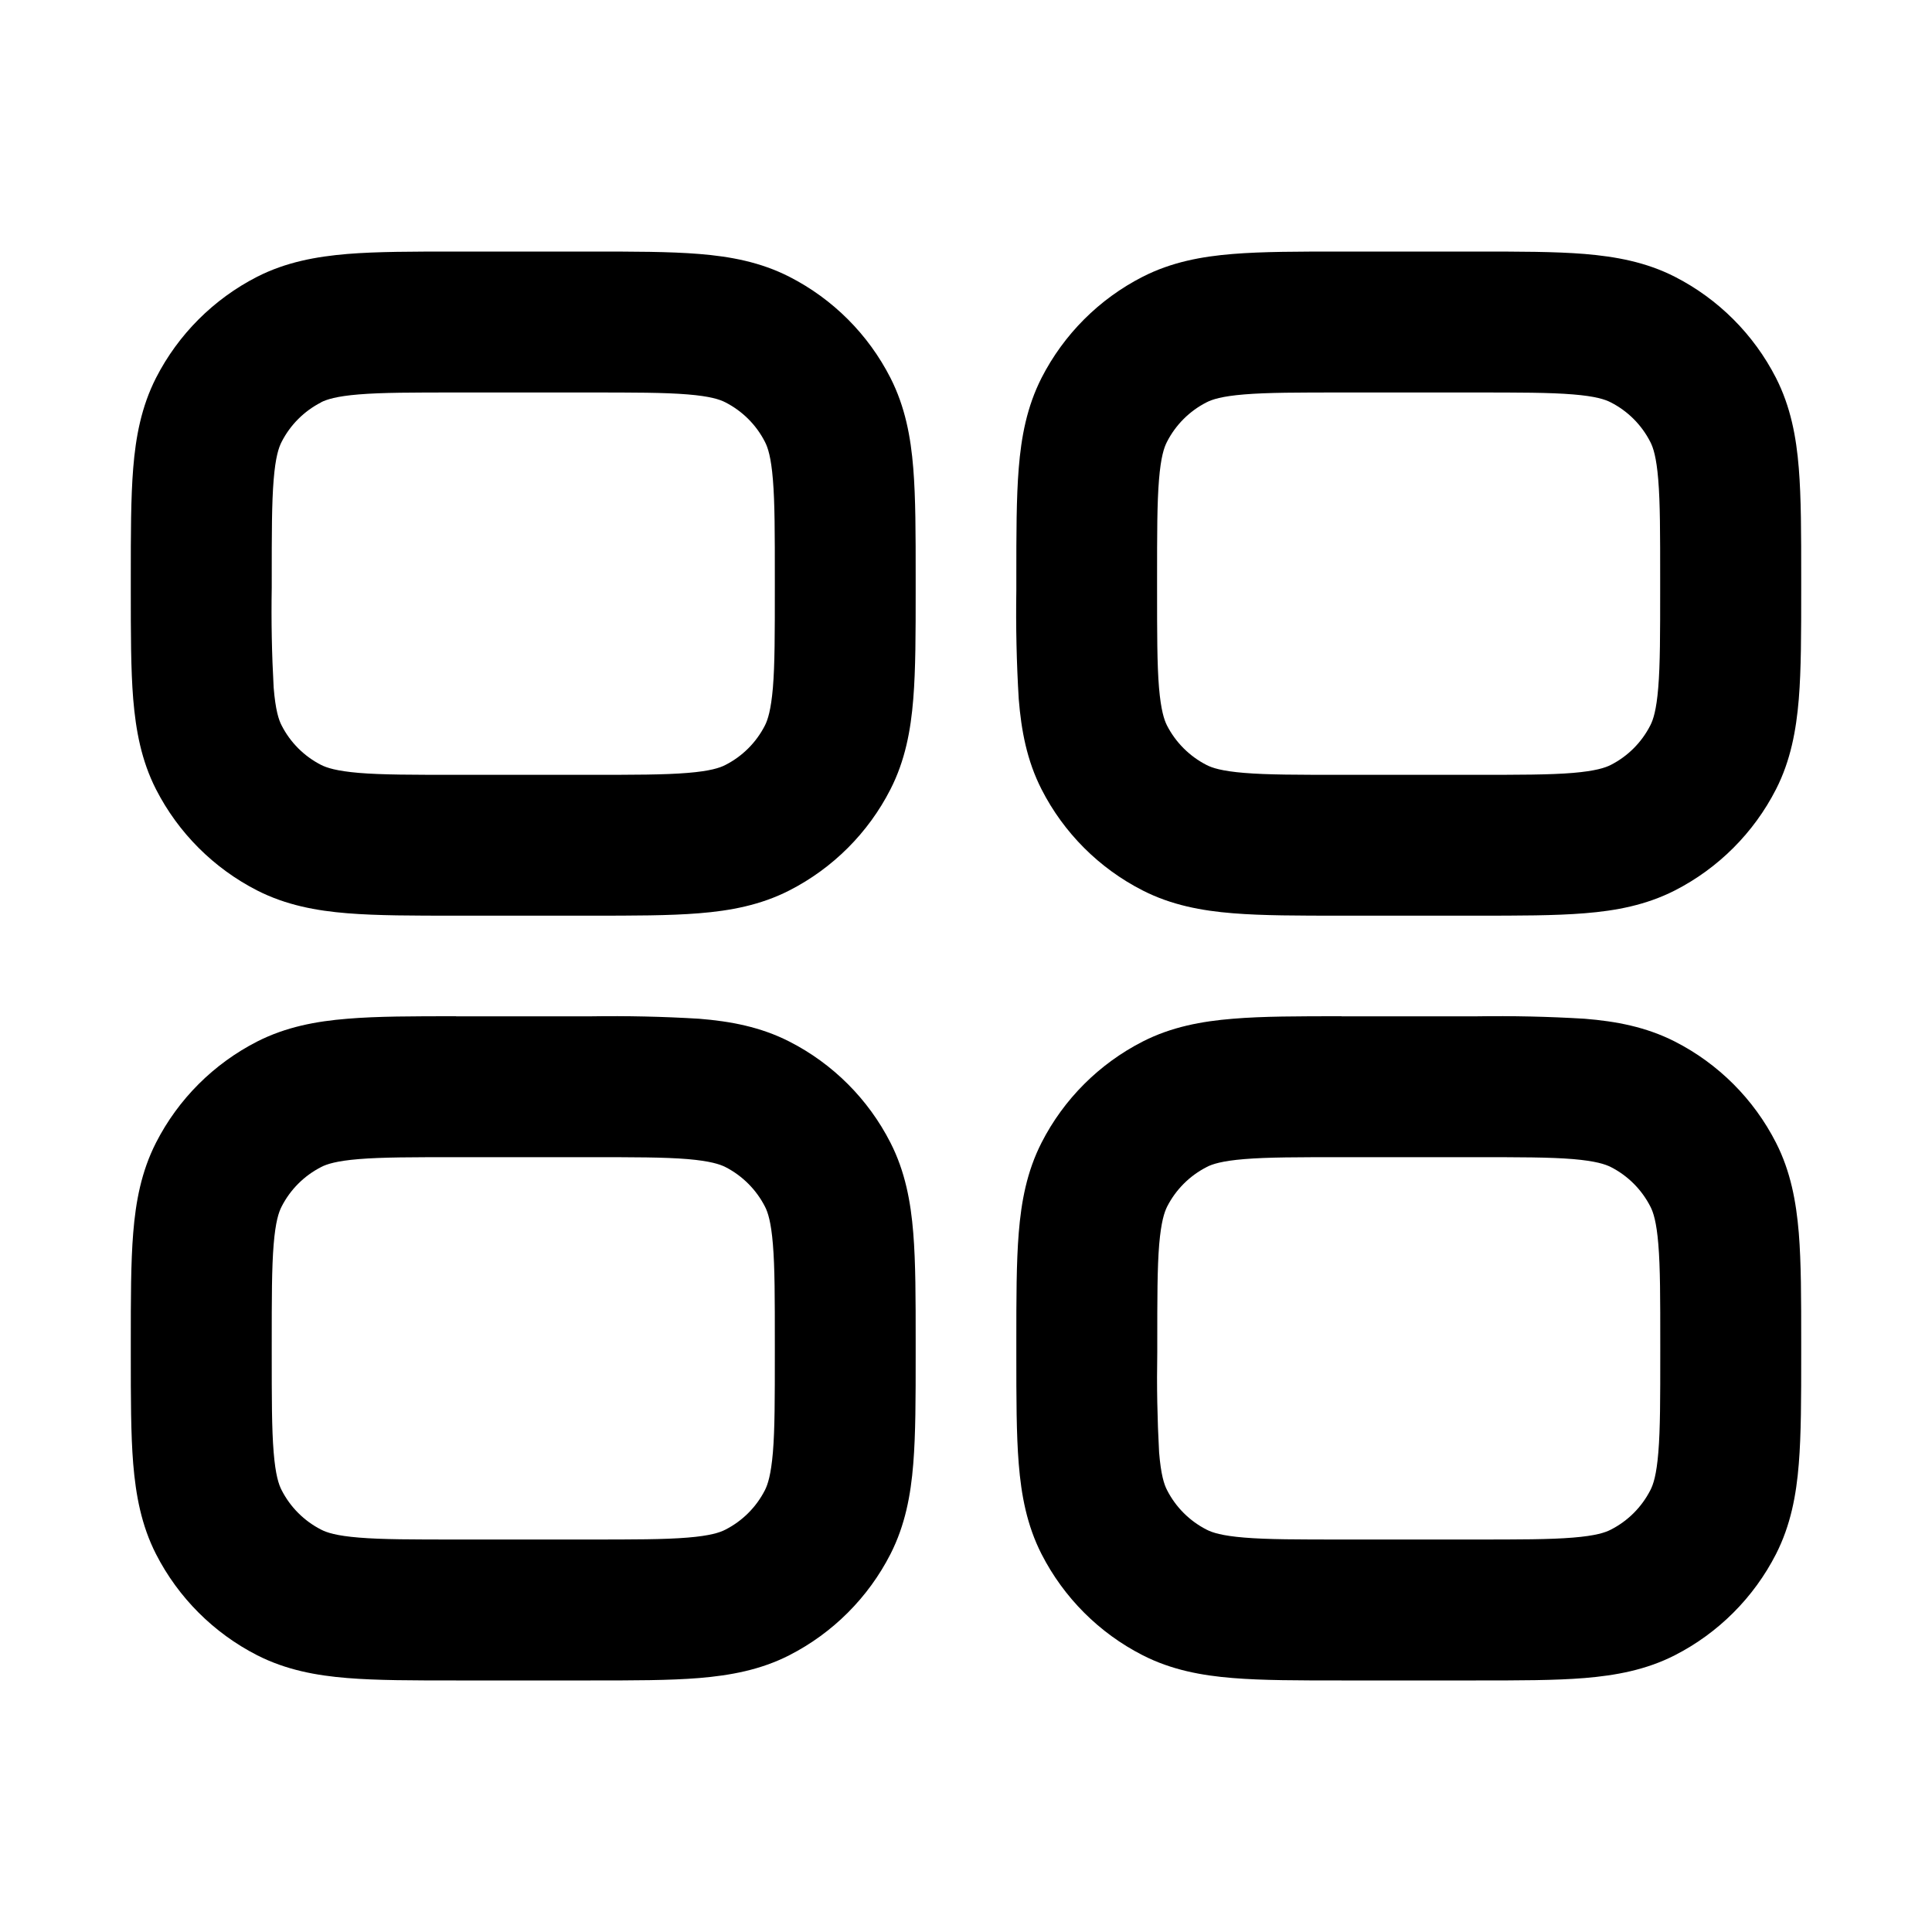
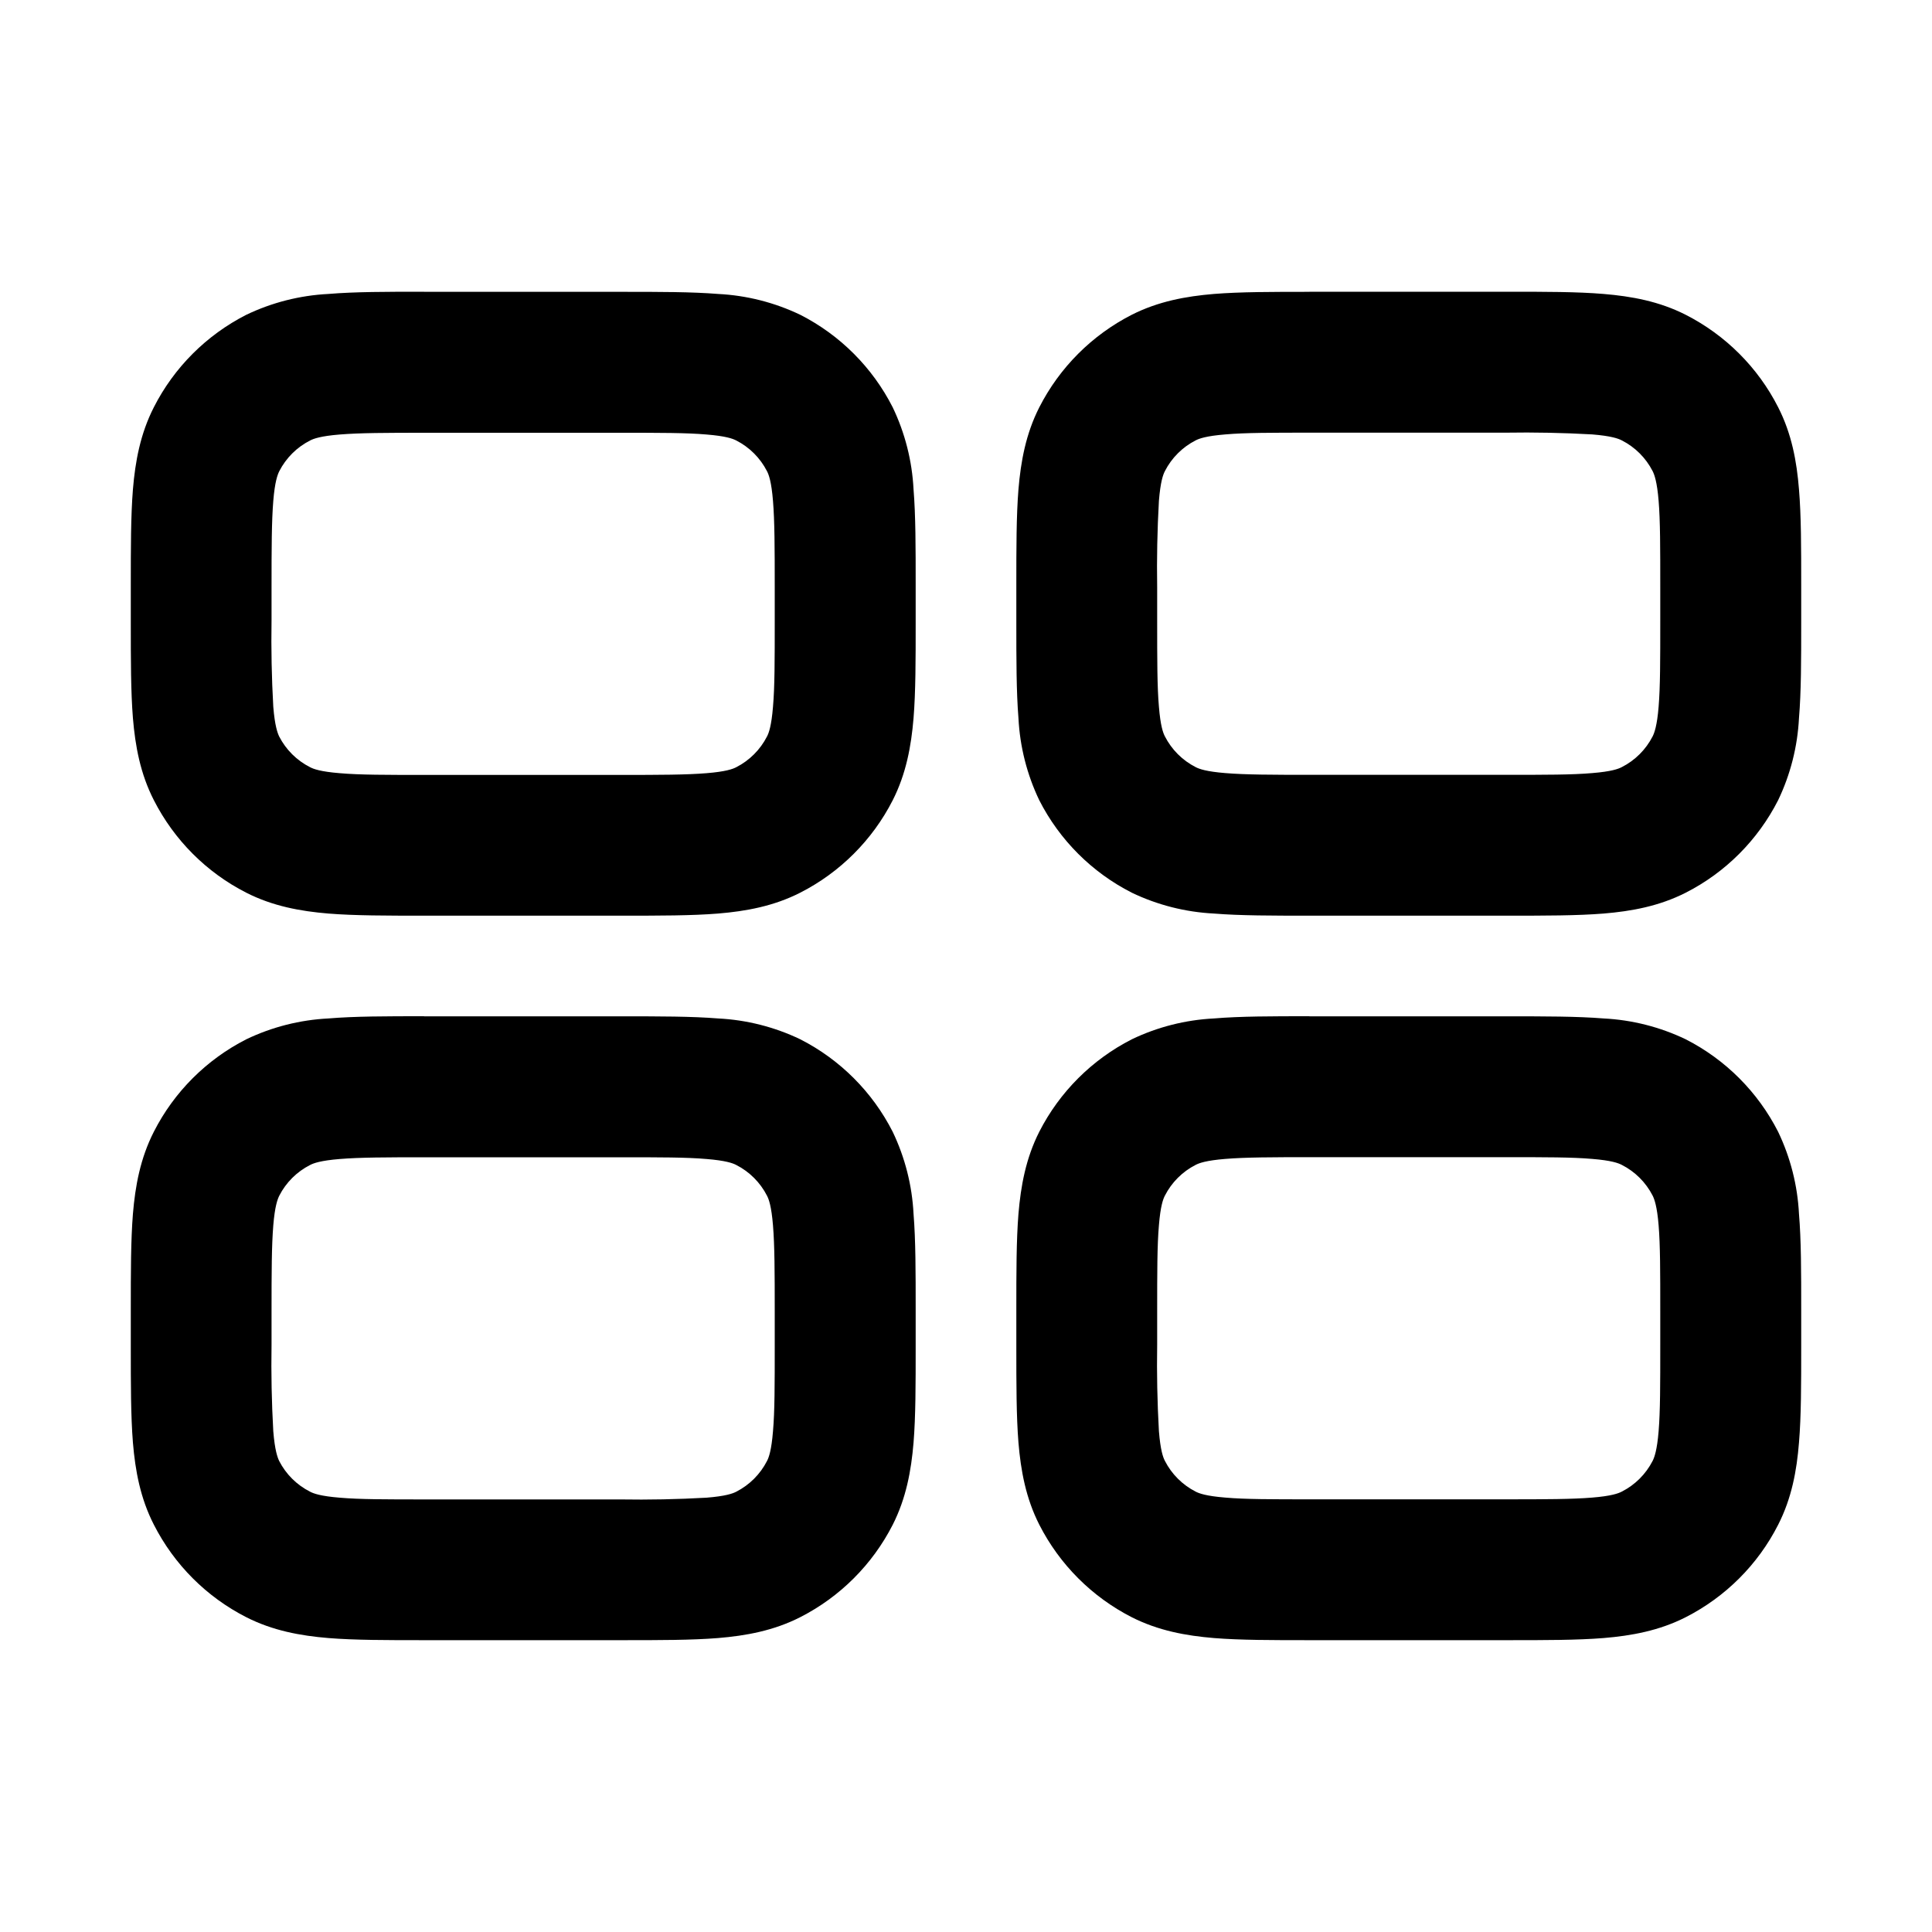
<svg xmlns="http://www.w3.org/2000/svg" width="20" height="20" fill="none">
-   <path d="M4.721 2.604c-.442 0-.817 0-1.125.025-.323.027-.635.084-.934.236-.45.23-.817.597-1.047 1.047-.152.299-.21.611-.236.934-.025.308-.025.683-.025 1.125v.141c0 .442 0 .818.025 1.125.027.323.084.636.236.934.23.45.597.817 1.047 1.047.299.152.611.21.934.236.308.025.683.025 1.125.025h1.391c.442 0 .818 0 1.125-.025.323-.026.636-.084.934-.236.45-.23.817-.596 1.047-1.047.152-.298.21-.61.236-.934.025-.307.025-.683.025-1.125v-.14c0-.443 0-.818-.025-1.126-.026-.323-.084-.635-.236-.934a2.396 2.396 0 0 0-1.047-1.047c-.298-.152-.61-.21-.934-.236-.307-.025-.683-.025-1.125-.025h-1.39Zm-1.397 1.56c.059-.029.158-.062.39-.081.242-.02.557-.02 1.036-.02h1.333c.48 0 .794 0 1.036.02.232.019.332.052.39.082.176.09.32.233.41.41.03.058.063.157.082.39.02.241.02.556.02 1.035v.083c0 .48 0 .794-.02 1.036-.02.232-.053.332-.082.39a.937.937 0 0 1-.41.41c-.058.03-.158.063-.39.082-.242.02-.557.02-1.036.02H4.75c-.479 0-.794 0-1.035-.02-.233-.02-.332-.053-.39-.082a.937.937 0 0 1-.41-.41c-.03-.058-.063-.158-.082-.39a14.24 14.24 0 0 1-.02-1.036V6c0-.479 0-.794.02-1.035.019-.233.052-.332.082-.39a.937.937 0 0 1 .41-.41Zm1.397 6.356c-.442 0-.817 0-1.125.026-.323.026-.635.084-.934.236-.45.23-.817.596-1.047 1.047-.152.298-.21.61-.236.934-.025.307-.025.683-.025 1.125v.14c0 .443 0 .818.025 1.126.027.323.084.636.236.934.23.45.597.817 1.047 1.047.299.152.611.21.934.236.308.025.683.025 1.125.025h1.391c.442 0 .818 0 1.125-.025.323-.027.636-.084.934-.236.45-.23.817-.597 1.047-1.047.152-.299.21-.61.236-.934.025-.308.025-.683.025-1.125v-.141c0-.442 0-.818-.025-1.125-.026-.323-.084-.636-.236-.934a2.396 2.396 0 0 0-1.047-1.047c-.298-.152-.61-.21-.934-.236a14.812 14.812 0 0 0-1.125-.025h-1.39Zm-1.397 1.561c.059-.03.158-.063.39-.082.242-.02.557-.02 1.036-.02h1.333c.48 0 .794 0 1.036.02.232.02.332.053.39.082.176.09.32.234.41.41.03.058.063.158.082.39.02.242.02.557.02 1.036V14c0 .479 0 .794-.02 1.035-.02.233-.053.332-.082.39a.937.937 0 0 1-.41.41c-.058.03-.158.063-.39.082-.242.02-.557.02-1.036.02H4.75c-.479 0-.794 0-1.035-.02-.233-.019-.332-.052-.39-.082a.937.937 0 0 1-.41-.41c-.03-.058-.063-.157-.082-.39-.02-.241-.02-.556-.02-1.035v-.083c0-.48 0-.794.02-1.036.019-.232.052-.332.082-.39a.938.938 0 0 1 .41-.41Zm10.564-9.477h1.39c.443 0 .818 0 1.126.025.323.027.636.084.934.236.45.23.817.597 1.047 1.047.152.299.21.611.236.934.025.308.025.683.025 1.125v.141c0 .442 0 .818-.025 1.125-.027.323-.084.636-.236.934-.23.45-.597.817-1.047 1.047-.299.152-.61.21-.934.236-.308.025-.683.025-1.125.025h-1.391c-.442 0-.818 0-1.125-.025-.323-.026-.636-.084-.934-.236a2.396 2.396 0 0 1-1.047-1.047c-.152-.298-.21-.61-.236-.934a14.812 14.812 0 0 1-.025-1.125v-.14c0-.443 0-.818.025-1.126.026-.323.084-.635.236-.934.23-.45.596-.817 1.047-1.047.298-.152.61-.21.934-.236.307-.025.683-.025 1.125-.025ZM12.88 4.083c-.232.019-.332.052-.39.082a.938.938 0 0 0-.41.41c-.03.058-.063.157-.082.39-.02.241-.02.556-.02 1.035v.083c0 .48 0 .794.02 1.036.02.232.053.332.082.39.09.176.234.32.41.41.058.03.158.063.39.082.242.02.557.02 1.036.02h1.333c.479 0 .794 0 1.035-.02.233-.02.332-.053.39-.082a.937.937 0 0 0 .41-.41c.03-.058.063-.158.082-.39.02-.242.02-.557.02-1.036V6c0-.479 0-.794-.02-1.035-.019-.233-.052-.332-.082-.39a.937.937 0 0 0-.41-.41c-.058-.03-.157-.063-.39-.082-.241-.02-.556-.02-1.035-.02h-1.333c-.48 0-.794 0-1.036.02Zm1.008 6.437c-.442 0-.818 0-1.125.026-.323.026-.636.084-.934.236-.45.23-.817.596-1.047 1.047-.152.298-.21.61-.236.934-.025.307-.025.683-.025 1.125v.14c0 .443 0 .818.025 1.126.026.323.084.636.236.934.23.45.596.817 1.047 1.047.298.152.61.21.934.236.307.025.683.025 1.125.025h1.39c.443 0 .818 0 1.126-.025.323-.027.636-.084.934-.236.45-.23.817-.597 1.047-1.047.152-.299.21-.61.236-.934.025-.308.025-.683.025-1.125v-.141c0-.442 0-.818-.025-1.125-.027-.323-.084-.636-.236-.934a2.396 2.396 0 0 0-1.047-1.047c-.299-.152-.61-.21-.934-.236a14.814 14.814 0 0 0-1.125-.025h-1.391Zm-1.397 1.561c.058-.03.158-.063.39-.082.242-.02.557-.02 1.036-.02h1.333c.479 0 .794 0 1.035.02.233.02.332.053.39.082.177.09.32.234.41.41.03.058.063.158.082.39.02.242.02.557.02 1.036V14c0 .479 0 .794-.02 1.035-.019.233-.052.332-.082.39a.937.937 0 0 1-.41.41c-.058.03-.157.063-.39.082-.241.02-.556.02-1.035.02h-1.333c-.48 0-.794 0-1.036-.02-.232-.019-.332-.052-.39-.082a.937.937 0 0 1-.41-.41c-.03-.058-.063-.157-.082-.39A14.25 14.25 0 0 1 11.98 14v-.083c0-.48 0-.794.02-1.036.02-.232.053-.332.082-.39a.938.938 0 0 1 .41-.41Z" fill="#000" />
+   <path fill-rule="evenodd" clip-rule="evenodd" d="M4.389 3.02c-.385 0-.716 0-.99.023a2.227 2.227 0 0 0-.85.216c-.412.21-.747.545-.956.956-.141.276-.193.563-.217.851-.022.273-.022.605-.022.99v.389c0 .384 0 .716.022.989.024.288.076.575.217.85.21.412.544.747.956.957.275.14.562.192.85.216.274.022.605.022.99.022h2.056c.384 0 .716 0 .989-.022.288-.024.575-.076.85-.216.412-.21.747-.545.957-.956.14-.276.192-.563.216-.851.022-.273.022-.605.022-.99v-.389c0-.384 0-.716-.022-.989a2.227 2.227 0 0 0-.216-.85 2.187 2.187 0 0 0-.956-.957 2.227 2.227 0 0 0-.851-.216c-.273-.022-.605-.022-.99-.022H4.39ZM3.21 4.56c.036-.019.11-.046.307-.062.207-.017.478-.018.899-.018h2c.42 0 .691 0 .898.018.198.016.272.043.308.062a.73.73 0 0 1 .318.318c.019.036.046.11.062.308.017.207.018.478.018.898v.334c0 .42 0 .692-.018.898-.016.198-.043.272-.062.308a.73.73 0 0 1-.318.318c-.036.019-.11.046-.308.062-.207.017-.478.018-.898.018h-2c-.42 0-.692 0-.899-.018-.198-.016-.271-.043-.307-.062a.73.73 0 0 1-.32-.318c-.017-.036-.045-.11-.061-.308a12.398 12.398 0 0 1-.018-.898v-.334c0-.42.001-.691.018-.898.016-.198.044-.272.062-.308a.73.73 0 0 1 .319-.318Zm1.179 5.96c-.385 0-.716 0-.99.023a2.226 2.226 0 0 0-.85.216c-.412.21-.747.545-.956.956-.141.276-.193.563-.217.851-.022.273-.022.605-.022.99v.389c0 .384 0 .716.022.989.024.288.076.575.217.85.21.412.544.747.956.957.275.14.562.192.85.216.274.022.605.022.99.022h2.056c.384 0 .716 0 .989-.022.288-.024.575-.076.85-.216.412-.21.747-.545.957-.956.14-.276.192-.563.216-.851.022-.273.022-.605.022-.99v-.389c0-.384 0-.716-.022-.989a2.227 2.227 0 0 0-.216-.85 2.187 2.187 0 0 0-.956-.957 2.226 2.226 0 0 0-.851-.216c-.273-.022-.605-.022-.99-.022H4.39ZM3.21 12.06c.036-.019.11-.046.307-.062.207-.017.478-.018.899-.018h2c.42 0 .691 0 .898.018.198.016.272.043.308.062a.73.73 0 0 1 .318.318c.019.036.046.11.062.308.017.207.018.478.018.898v.334c0 .42 0 .692-.018.898-.016.198-.043.272-.062.308a.73.73 0 0 1-.318.318c-.036.019-.11.046-.308.062a12.38 12.38 0 0 1-.898.018h-2c-.42 0-.692 0-.899-.018-.198-.016-.271-.043-.307-.062a.73.73 0 0 1-.32-.318c-.017-.036-.045-.11-.061-.308a12.4 12.4 0 0 1-.018-.898v-.334c0-.42.001-.691.018-.898.016-.198.044-.272.062-.308a.729.729 0 0 1 .319-.318Zm10.345-9.04h2.056c.385 0 .716 0 .99.023.288.024.575.076.85.216.412.21.747.545.956.956.141.276.193.563.216.851.023.273.023.605.023.99v.389c0 .384 0 .716-.023.989a2.226 2.226 0 0 1-.216.85c-.21.412-.544.747-.956.957-.276.14-.562.192-.85.216-.274.022-.605.022-.99.022h-2.056c-.384 0-.716 0-.989-.022a2.227 2.227 0 0 1-.85-.216 2.187 2.187 0 0 1-.957-.956 2.226 2.226 0 0 1-.216-.851c-.022-.273-.022-.605-.022-.99v-.389c0-.384 0-.716.022-.989.024-.288.076-.575.216-.85.21-.412.545-.747.956-.957.276-.14.563-.192.851-.216.273-.022.605-.022.99-.022Zm-.87 1.477c-.198.016-.272.043-.308.062a.73.73 0 0 0-.318.318c-.019.036-.046.11-.062.308a12.38 12.38 0 0 0-.018.898v.334c0 .42 0 .692.018.898.016.198.043.272.062.308a.73.73 0 0 0 .318.318c.036.019.11.046.308.062.206.017.478.018.898.018h2c.42 0 .692 0 .899-.018.198-.016.271-.043.307-.062a.73.73 0 0 0 .319-.318c.018-.036.046-.11.062-.308.017-.206.017-.478.017-.898v-.334c0-.42 0-.691-.017-.898-.016-.198-.044-.272-.062-.308a.73.73 0 0 0-.319-.318c-.036-.019-.11-.046-.307-.062a12.397 12.397 0 0 0-.899-.018h-2c-.42 0-.692 0-.898.018Zm.87 6.023c-.384 0-.716 0-.989.023a2.226 2.226 0 0 0-.85.216c-.412.21-.747.545-.957.956-.14.276-.192.563-.216.851-.022.273-.022.605-.022.99v.389c0 .384 0 .716.022.989.024.288.076.575.216.85.21.412.545.747.956.957.276.14.563.192.851.216.273.022.605.022.99.022h2.055c.385 0 .716 0 .99-.022.288-.024.575-.076.85-.216.412-.21.747-.545.956-.956.141-.276.193-.563.216-.851.023-.273.023-.605.023-.99v-.389c0-.384 0-.716-.023-.989a2.226 2.226 0 0 0-.216-.85 2.188 2.188 0 0 0-.956-.957 2.226 2.226 0 0 0-.85-.216c-.274-.022-.605-.022-.99-.022h-2.056Zm-1.178 1.539c.036-.019.11-.046.308-.062.206-.017.478-.018.898-.018h2c.42 0 .692 0 .899.018.198.016.271.043.307.062a.73.73 0 0 1 .319.318c.018.036.046.11.062.308.017.207.017.478.017.898v.334c0 .42 0 .692-.017.898-.016.198-.044.272-.062.308a.73.73 0 0 1-.319.318c-.036.019-.11.046-.307.062-.207.017-.478.018-.899.018h-2c-.42 0-.692 0-.898-.018-.198-.016-.272-.043-.308-.062a.73.73 0 0 1-.318-.318c-.019-.036-.046-.11-.062-.308a12.381 12.381 0 0 1-.018-.898v-.334c0-.42 0-.691.018-.898.016-.198.043-.272.062-.308a.73.73 0 0 1 .318-.318Z" fill="#000" />
</svg>
